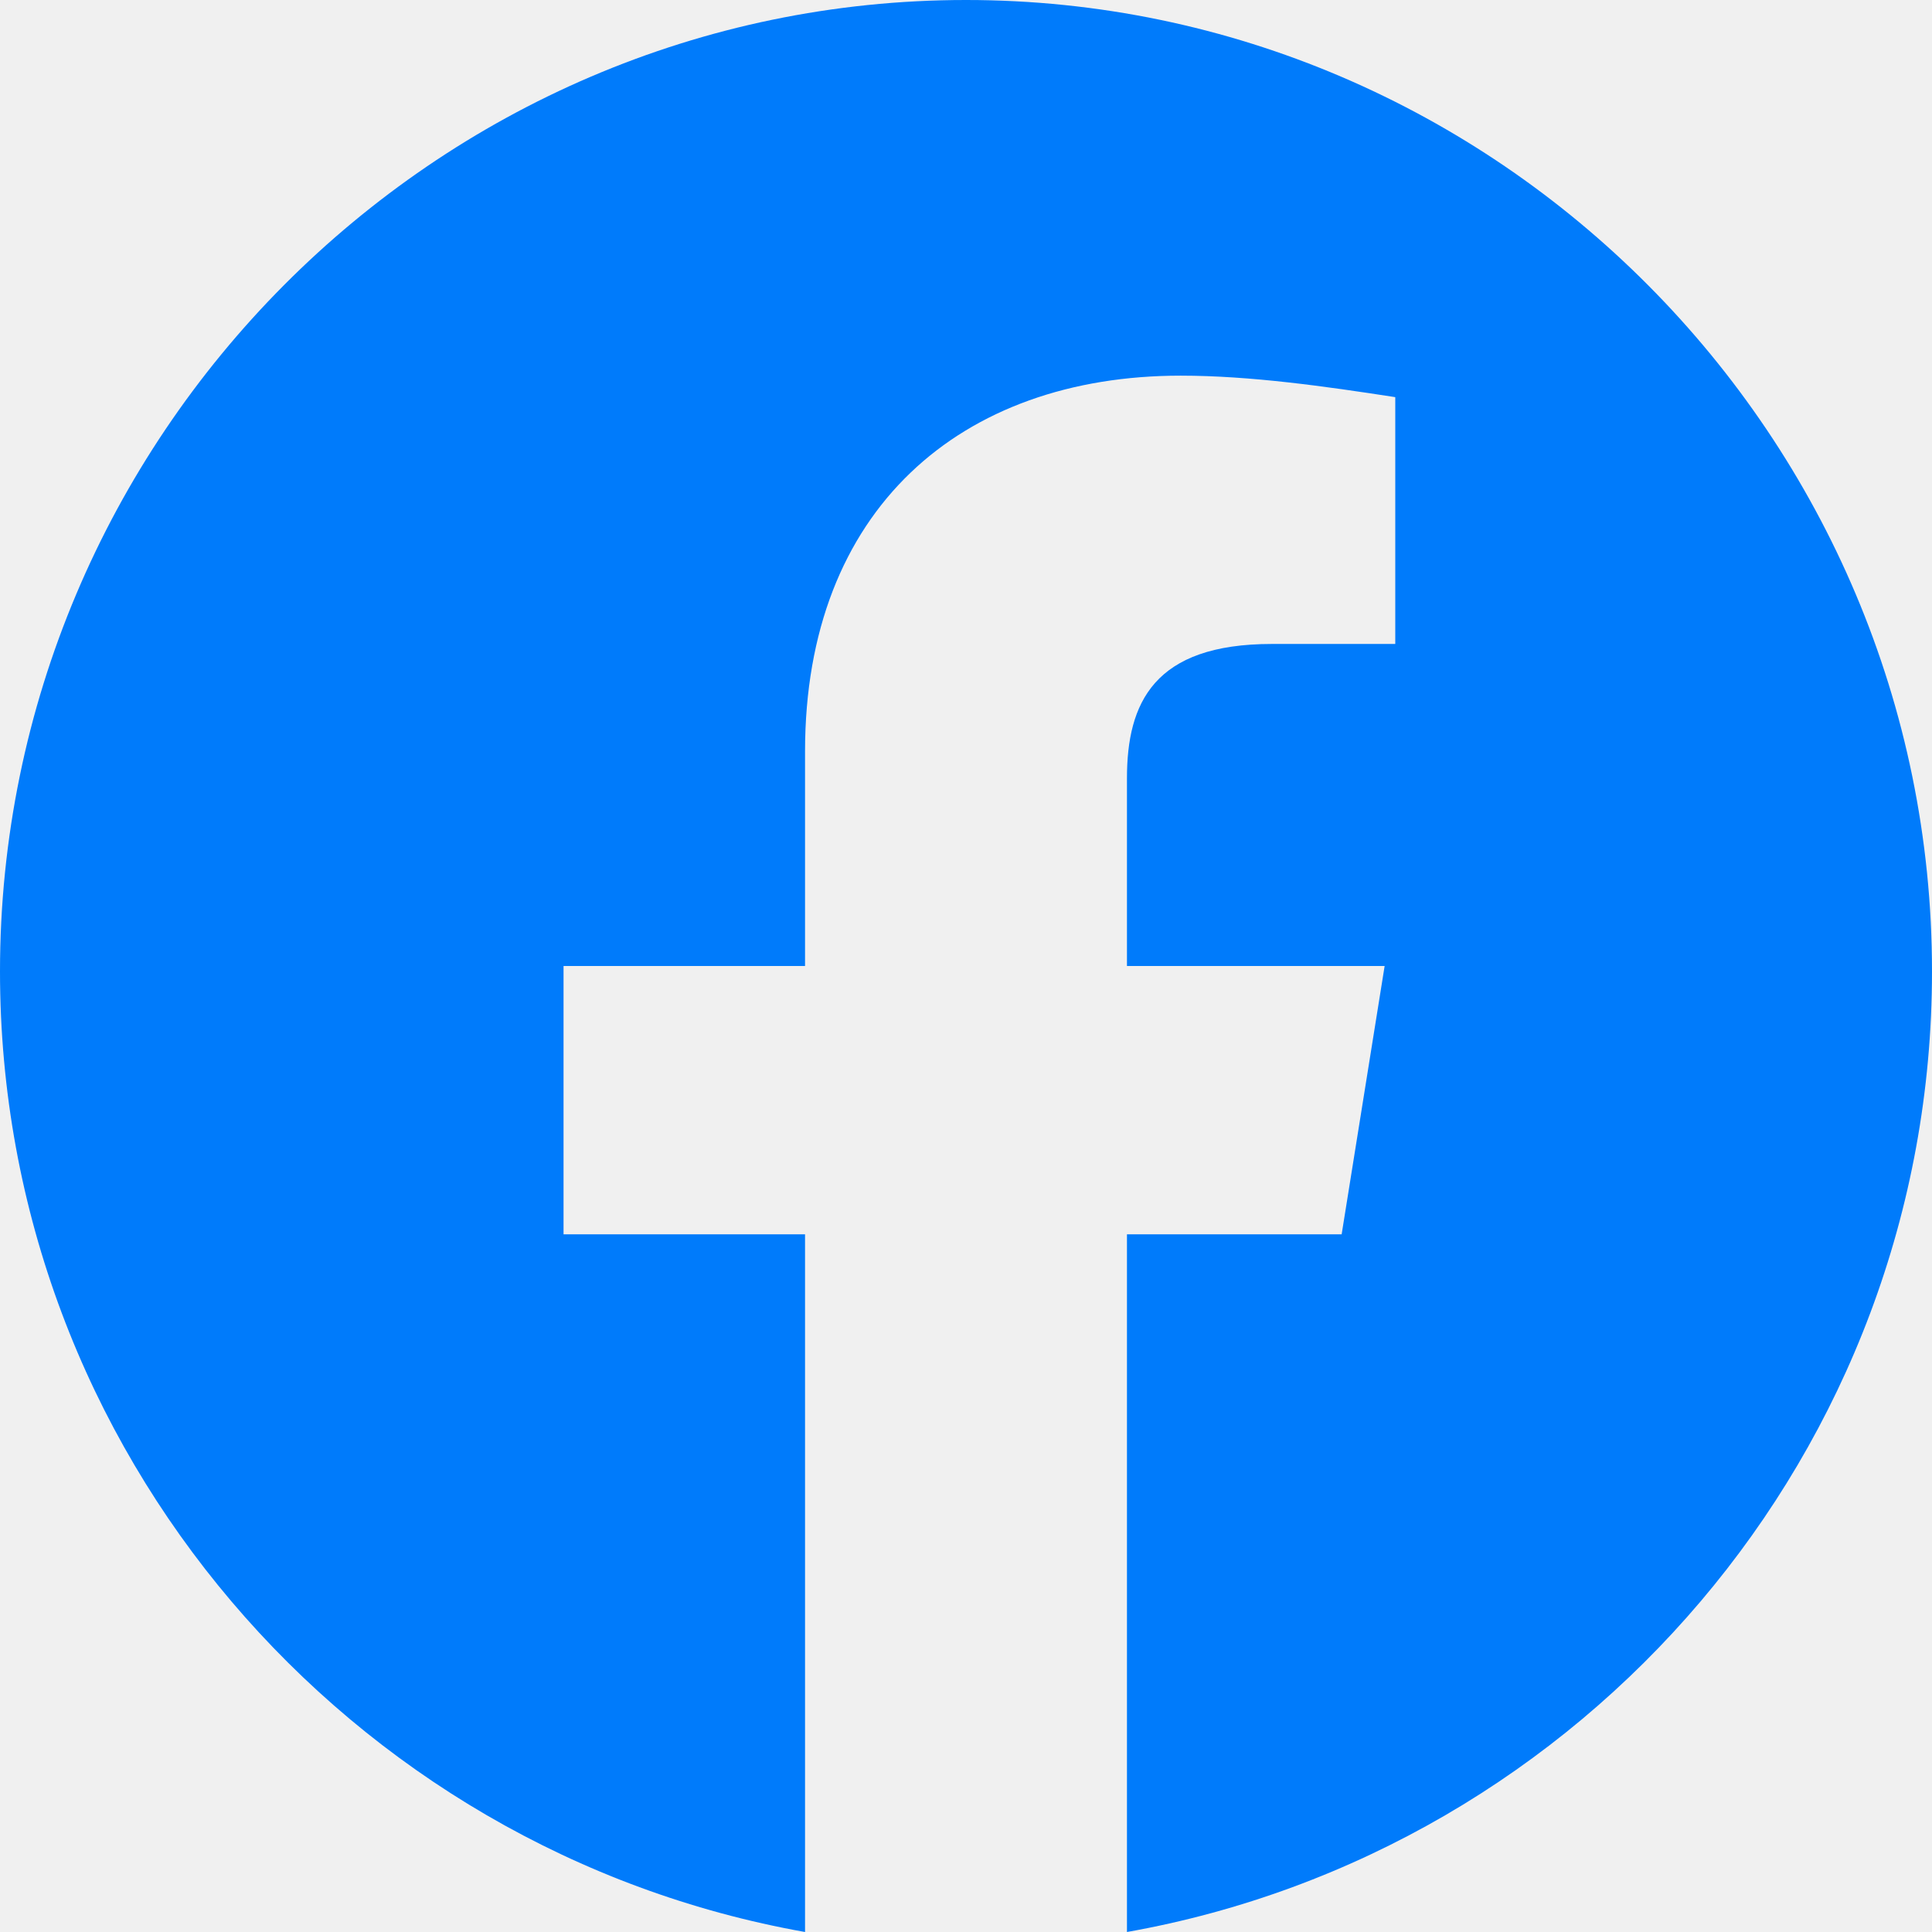
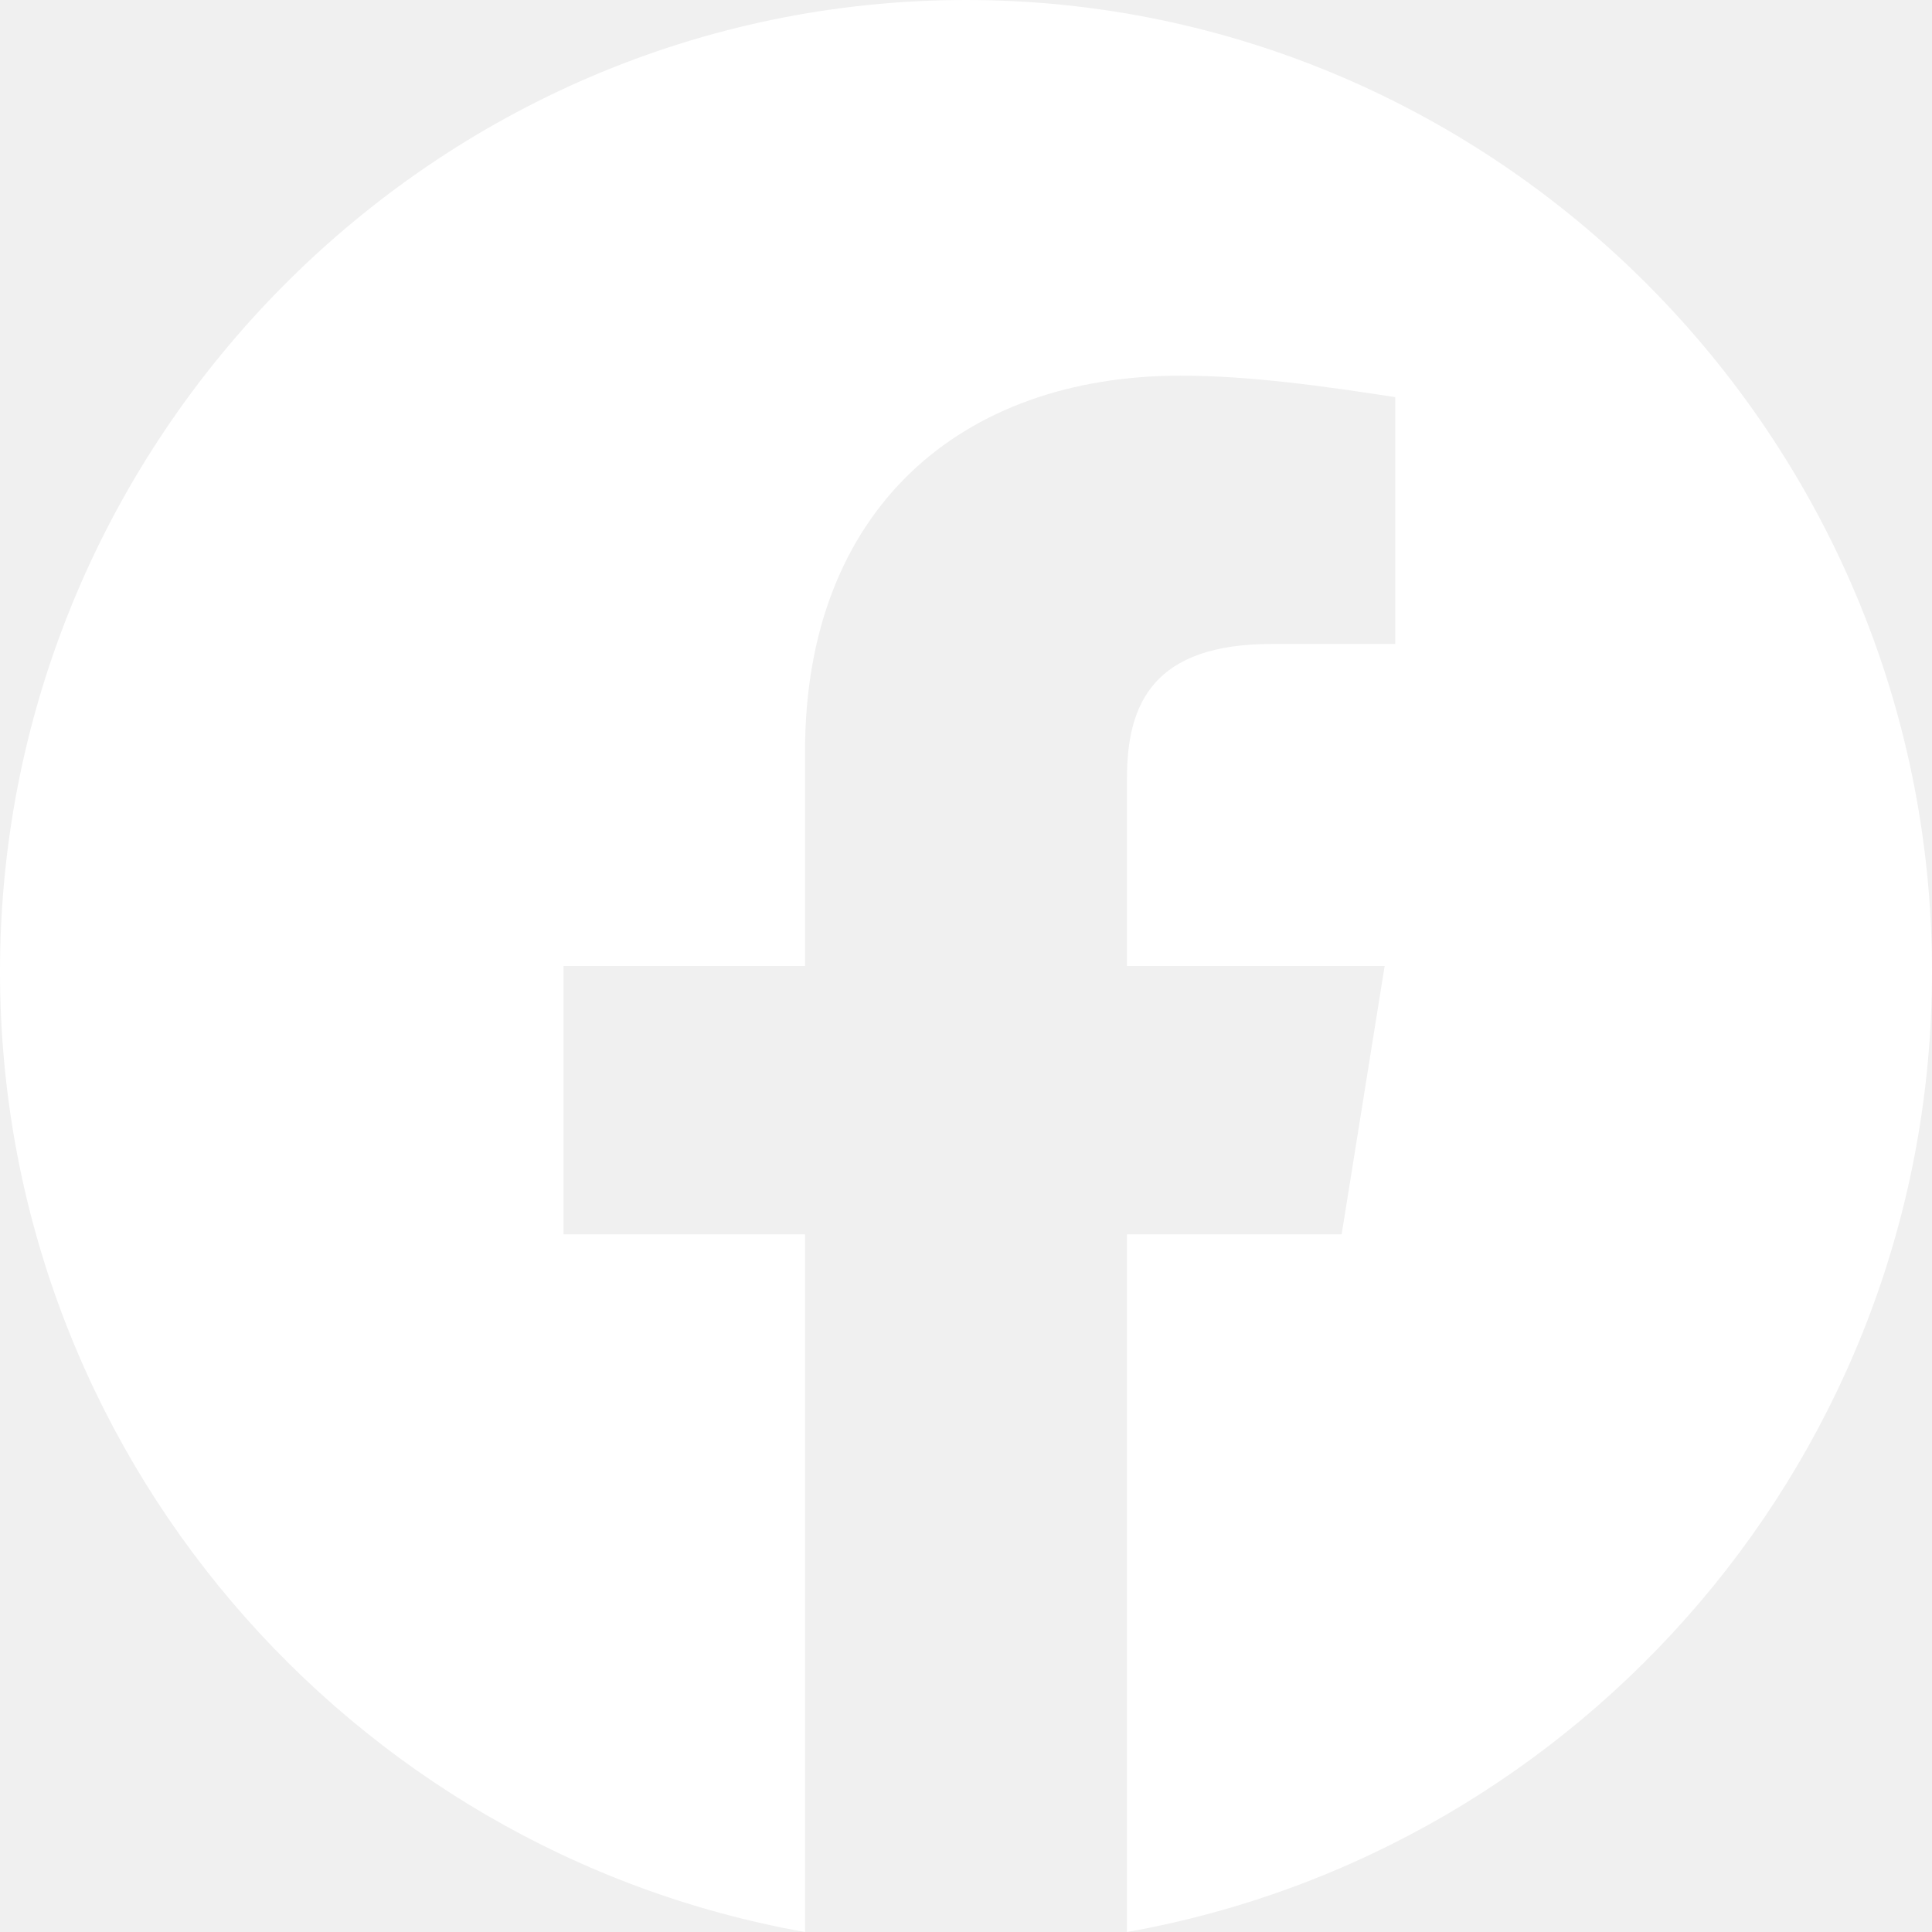
<svg xmlns="http://www.w3.org/2000/svg" width="16" height="16" viewBox="0 0 16 16" fill="none">
-   <path fill-rule="evenodd" clip-rule="evenodd" d="M0 8.045C0 12.022 2.889 15.329 6.667 16V10.222H4.667V8H6.667V6.222C6.667 4.222 7.955 3.111 9.778 3.111C10.355 3.111 10.978 3.2 11.555 3.289V5.333H10.533C9.555 5.333 9.333 5.822 9.333 6.445V8H11.467L11.111 10.222H9.333V16C13.111 15.329 16 12.023 16 8.045C16 3.62 12.4 0 8 0C3.6 0 0 3.62 0 8.045Z" fill="#007BFB" />
+   <path fill-rule="evenodd" clip-rule="evenodd" d="M0 8.045C0 12.022 2.889 15.329 6.667 16V10.222H4.667V8H6.667V6.222C6.667 4.222 7.955 3.111 9.778 3.111C10.355 3.111 10.978 3.2 11.555 3.289V5.333H10.533C9.555 5.333 9.333 5.822 9.333 6.445V8H11.467L11.111 10.222H9.333V16C13.111 15.329 16 12.023 16 8.045C16 3.62 12.4 0 8 0C3.6 0 0 3.62 0 8.045Z" fill="#FFFFFF" />
</svg>
